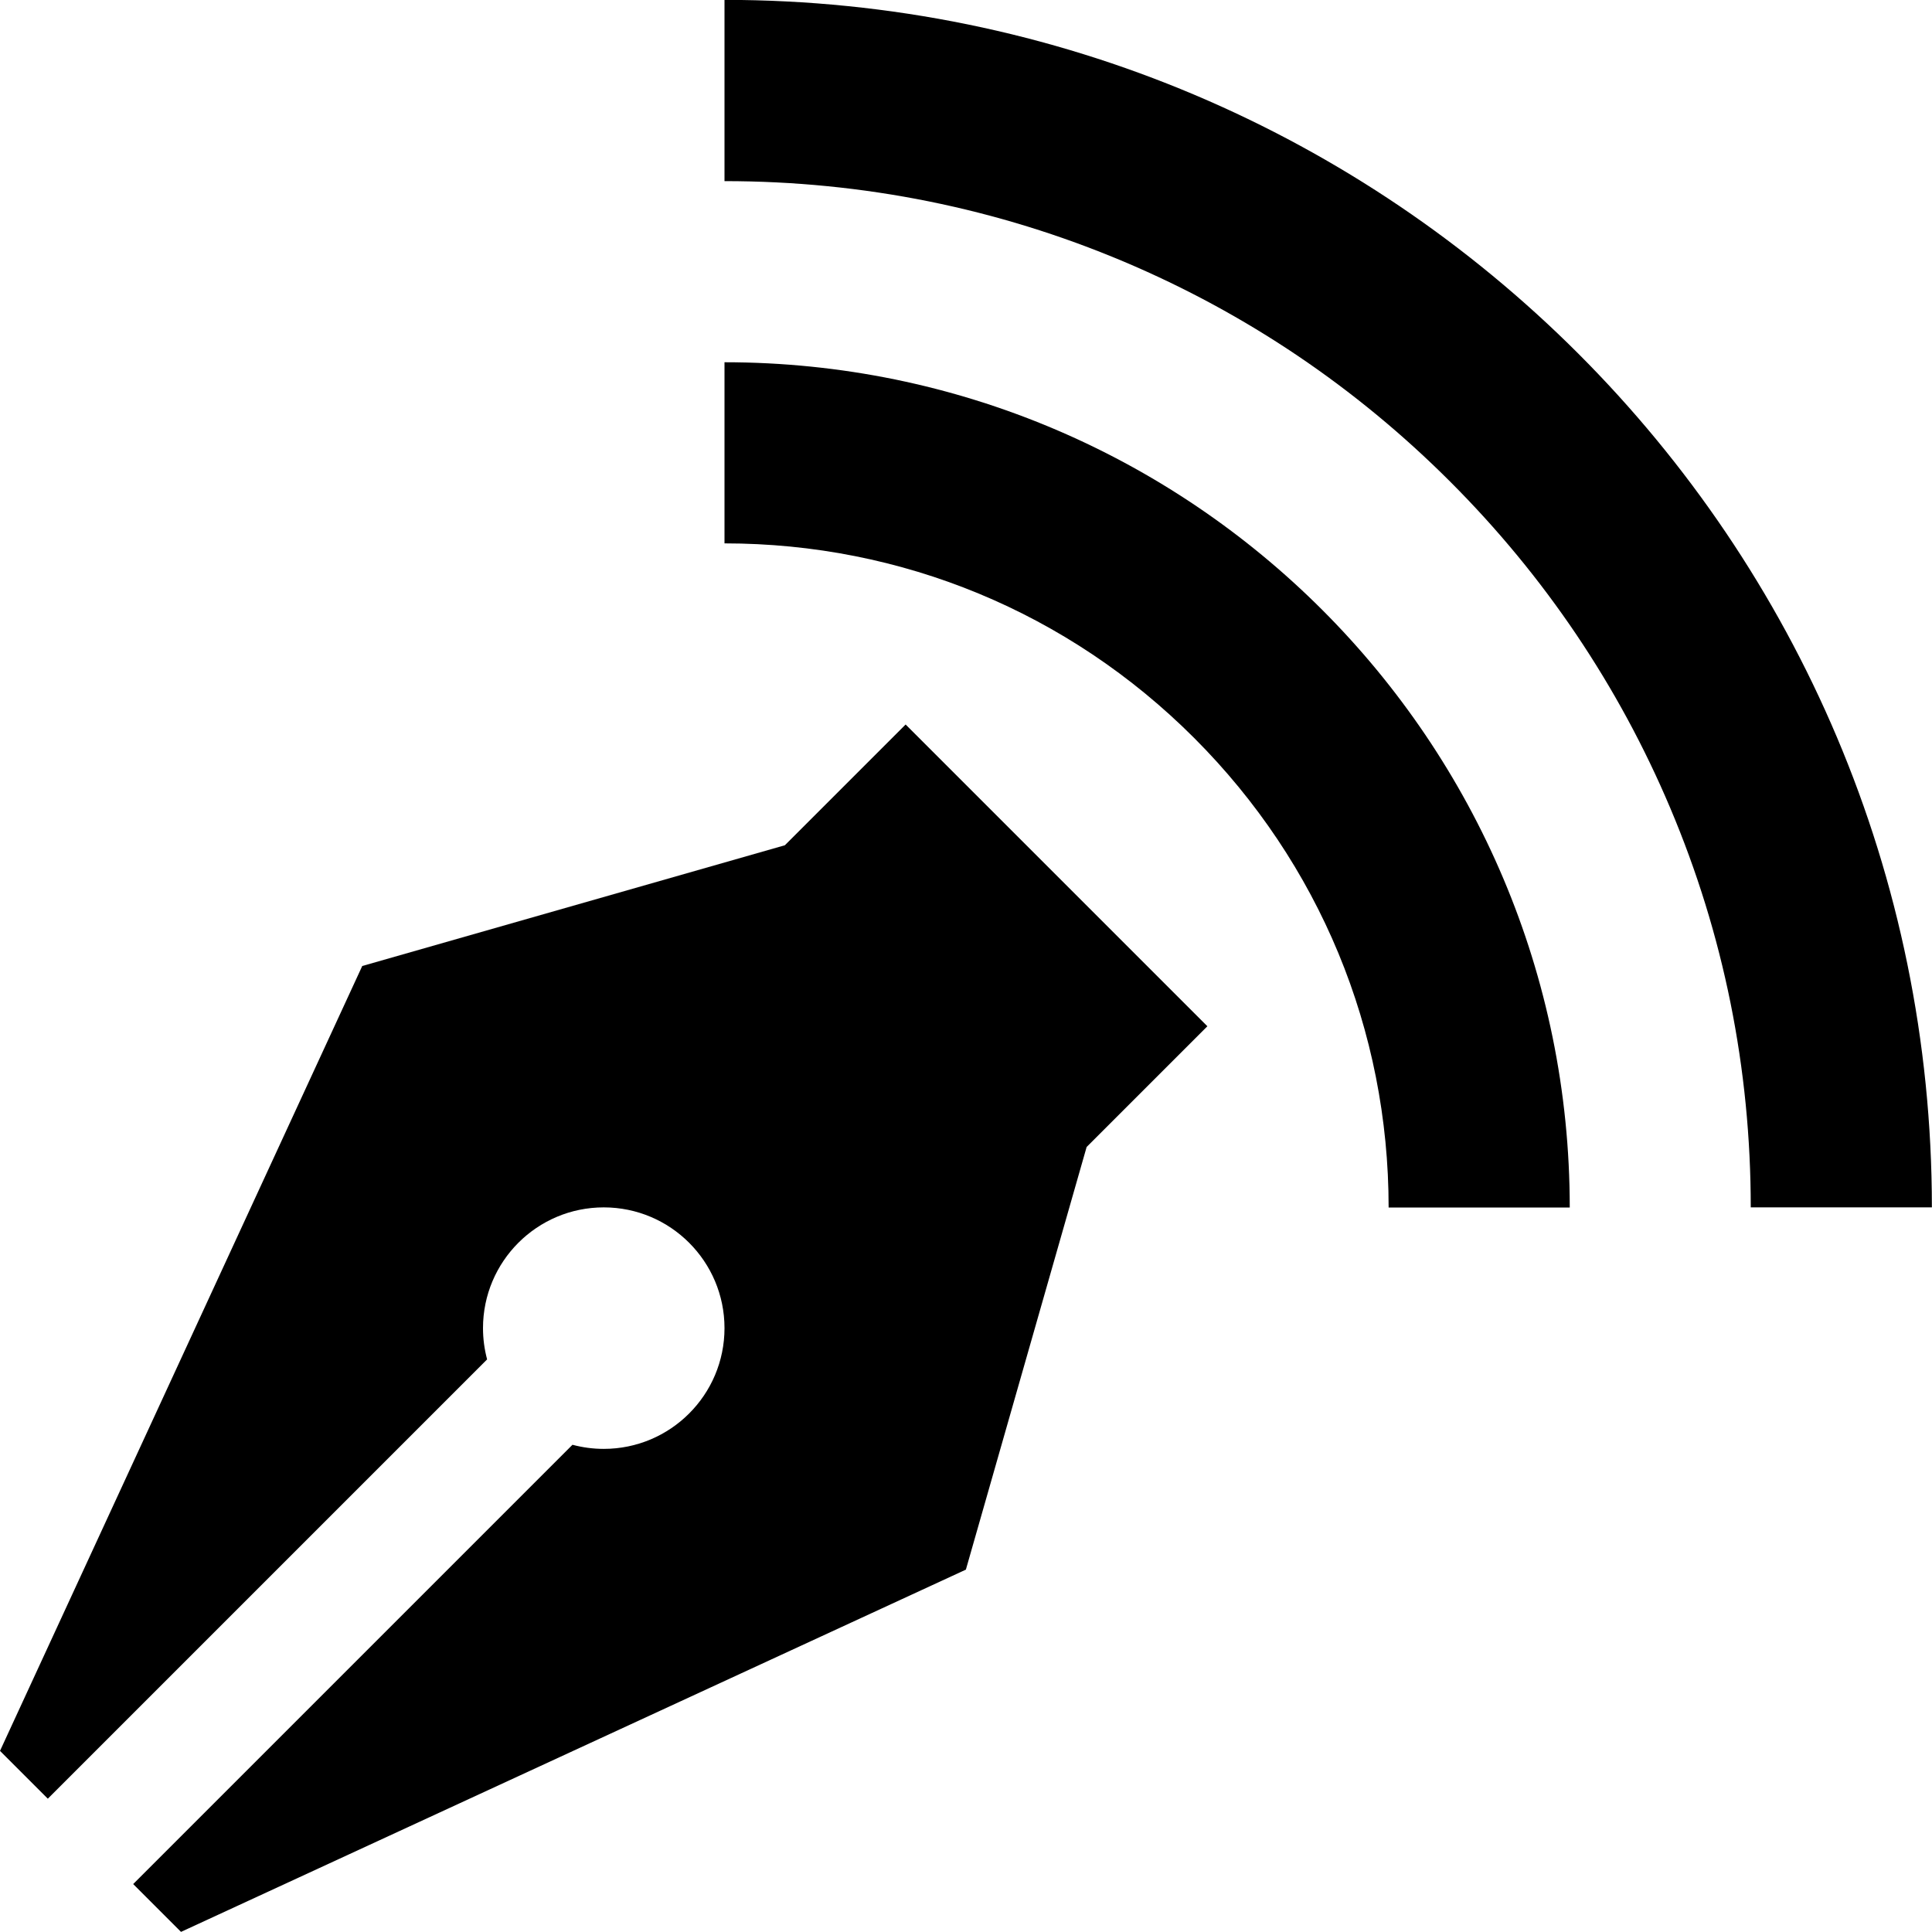
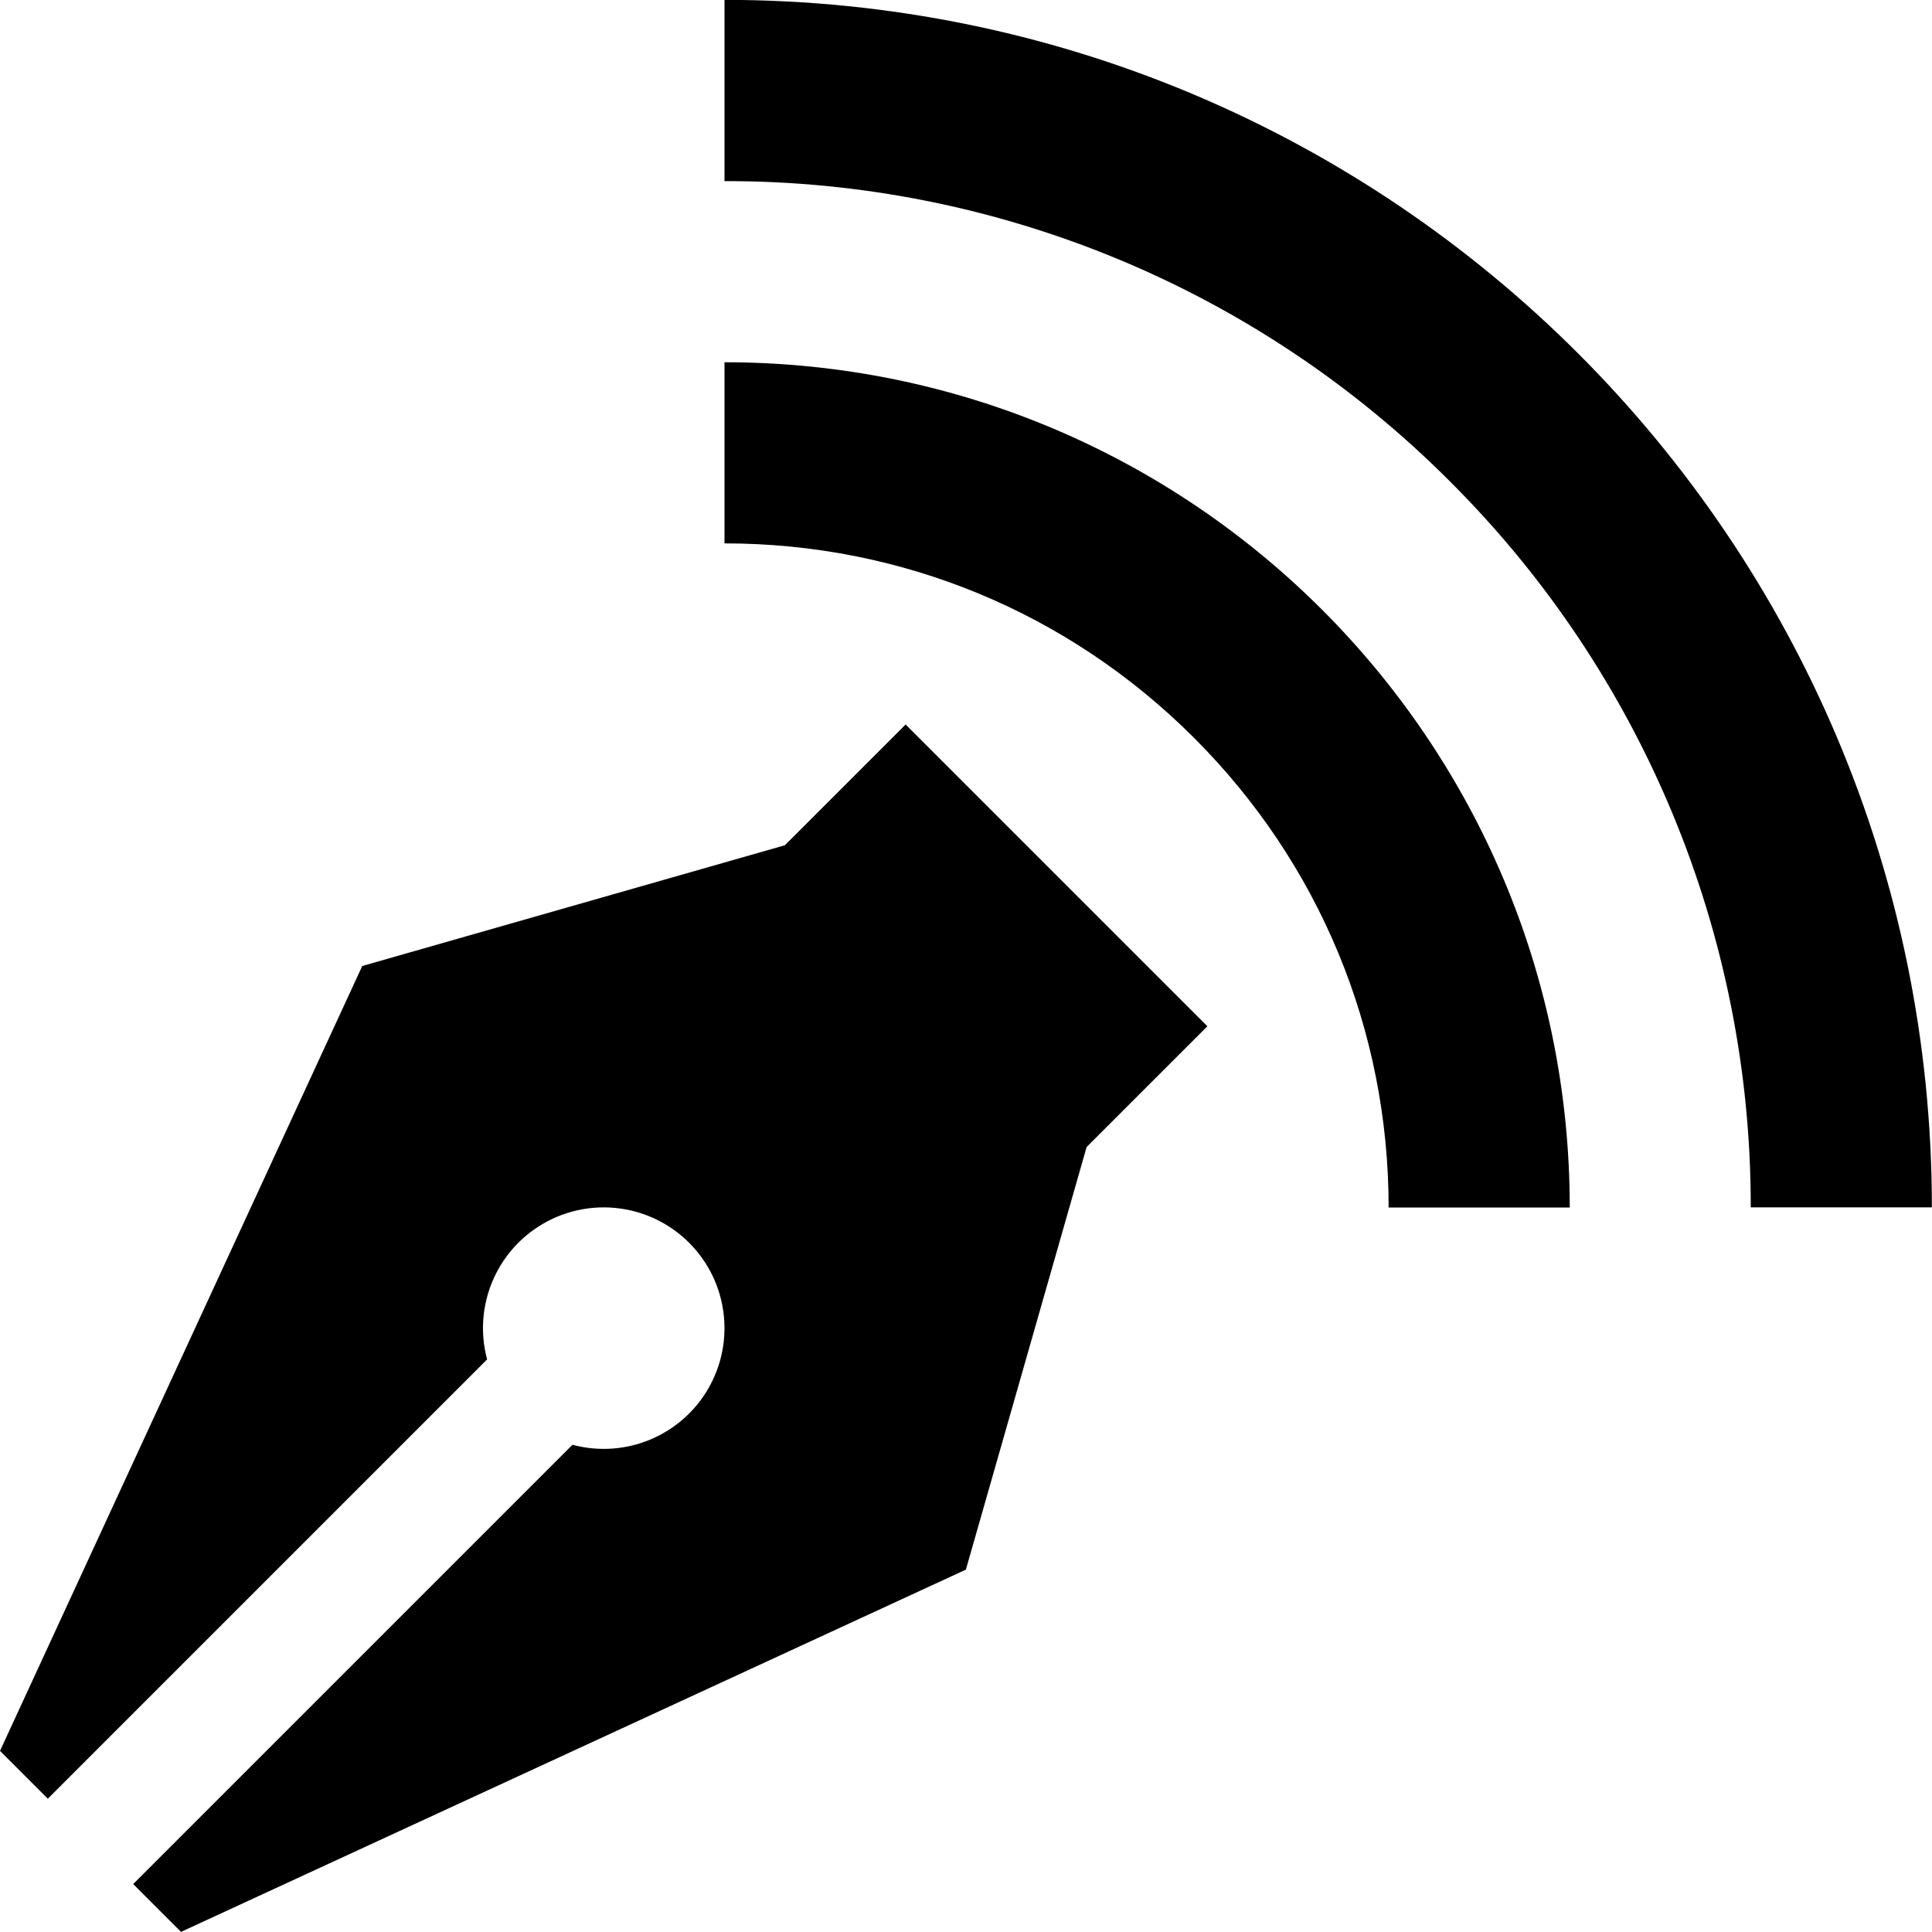
- <svg xmlns="http://www.w3.org/2000/svg" version="1.1" width="16" height="16" viewBox="0 0 16 16">
-   <path d="M6 0v1.5c1.148 0 2.261 0.225 3.308 0.667 1.012 0.428 1.921 1.041 2.702 1.822s1.394 1.69 1.822 2.702c0.443 1.047 0.667 2.16 0.667 3.308h1.5c0-5.523-4.477-10-10-10z" />
-   <path d="M6 3v1.5c1.469 0 2.85 0.572 3.889 1.611s1.611 2.42 1.611 3.889h1.5c0-3.866-3.134-7-7-7z" />
-   <path d="M7.5 6l-1 1-3.5 1-3 6.5 0.396 0.396 3.638-3.638c-0.022-0.083-0.034-0.169-0.034-0.259 0-0.552 0.448-1 1-1s1 0.448 1 1-0.448 1-1 1c-0.090 0-0.176-0.012-0.259-0.034l-3.638 3.638 0.396 0.396 6.5-3 1-3.5 1-1-2.5-2.5z" />
+ <svg xmlns="http://www.w3.org/2000/svg" width="16" height="16">
+   <path d="M6 0v1.5a8.46 8.46 0 0 1 6.01 2.489 8.472 8.472 0 0 1 2.489 6.01h1.5c0-5.523-4.477-10-10-10z" />
+   <path d="M6 3v1.5c1.469 0 2.85.572 3.889 1.611S11.5 8.531 11.5 10H13a7 7 0 0 0-7-7zM7.5 6l-1 1L3 8l-3 6.5.396.396 3.638-3.638a1 1 0 1 1 .707.707l-3.638 3.638.396.396 6.5-3 1-3.5 1-1-2.5-2.5z" />
</svg>
